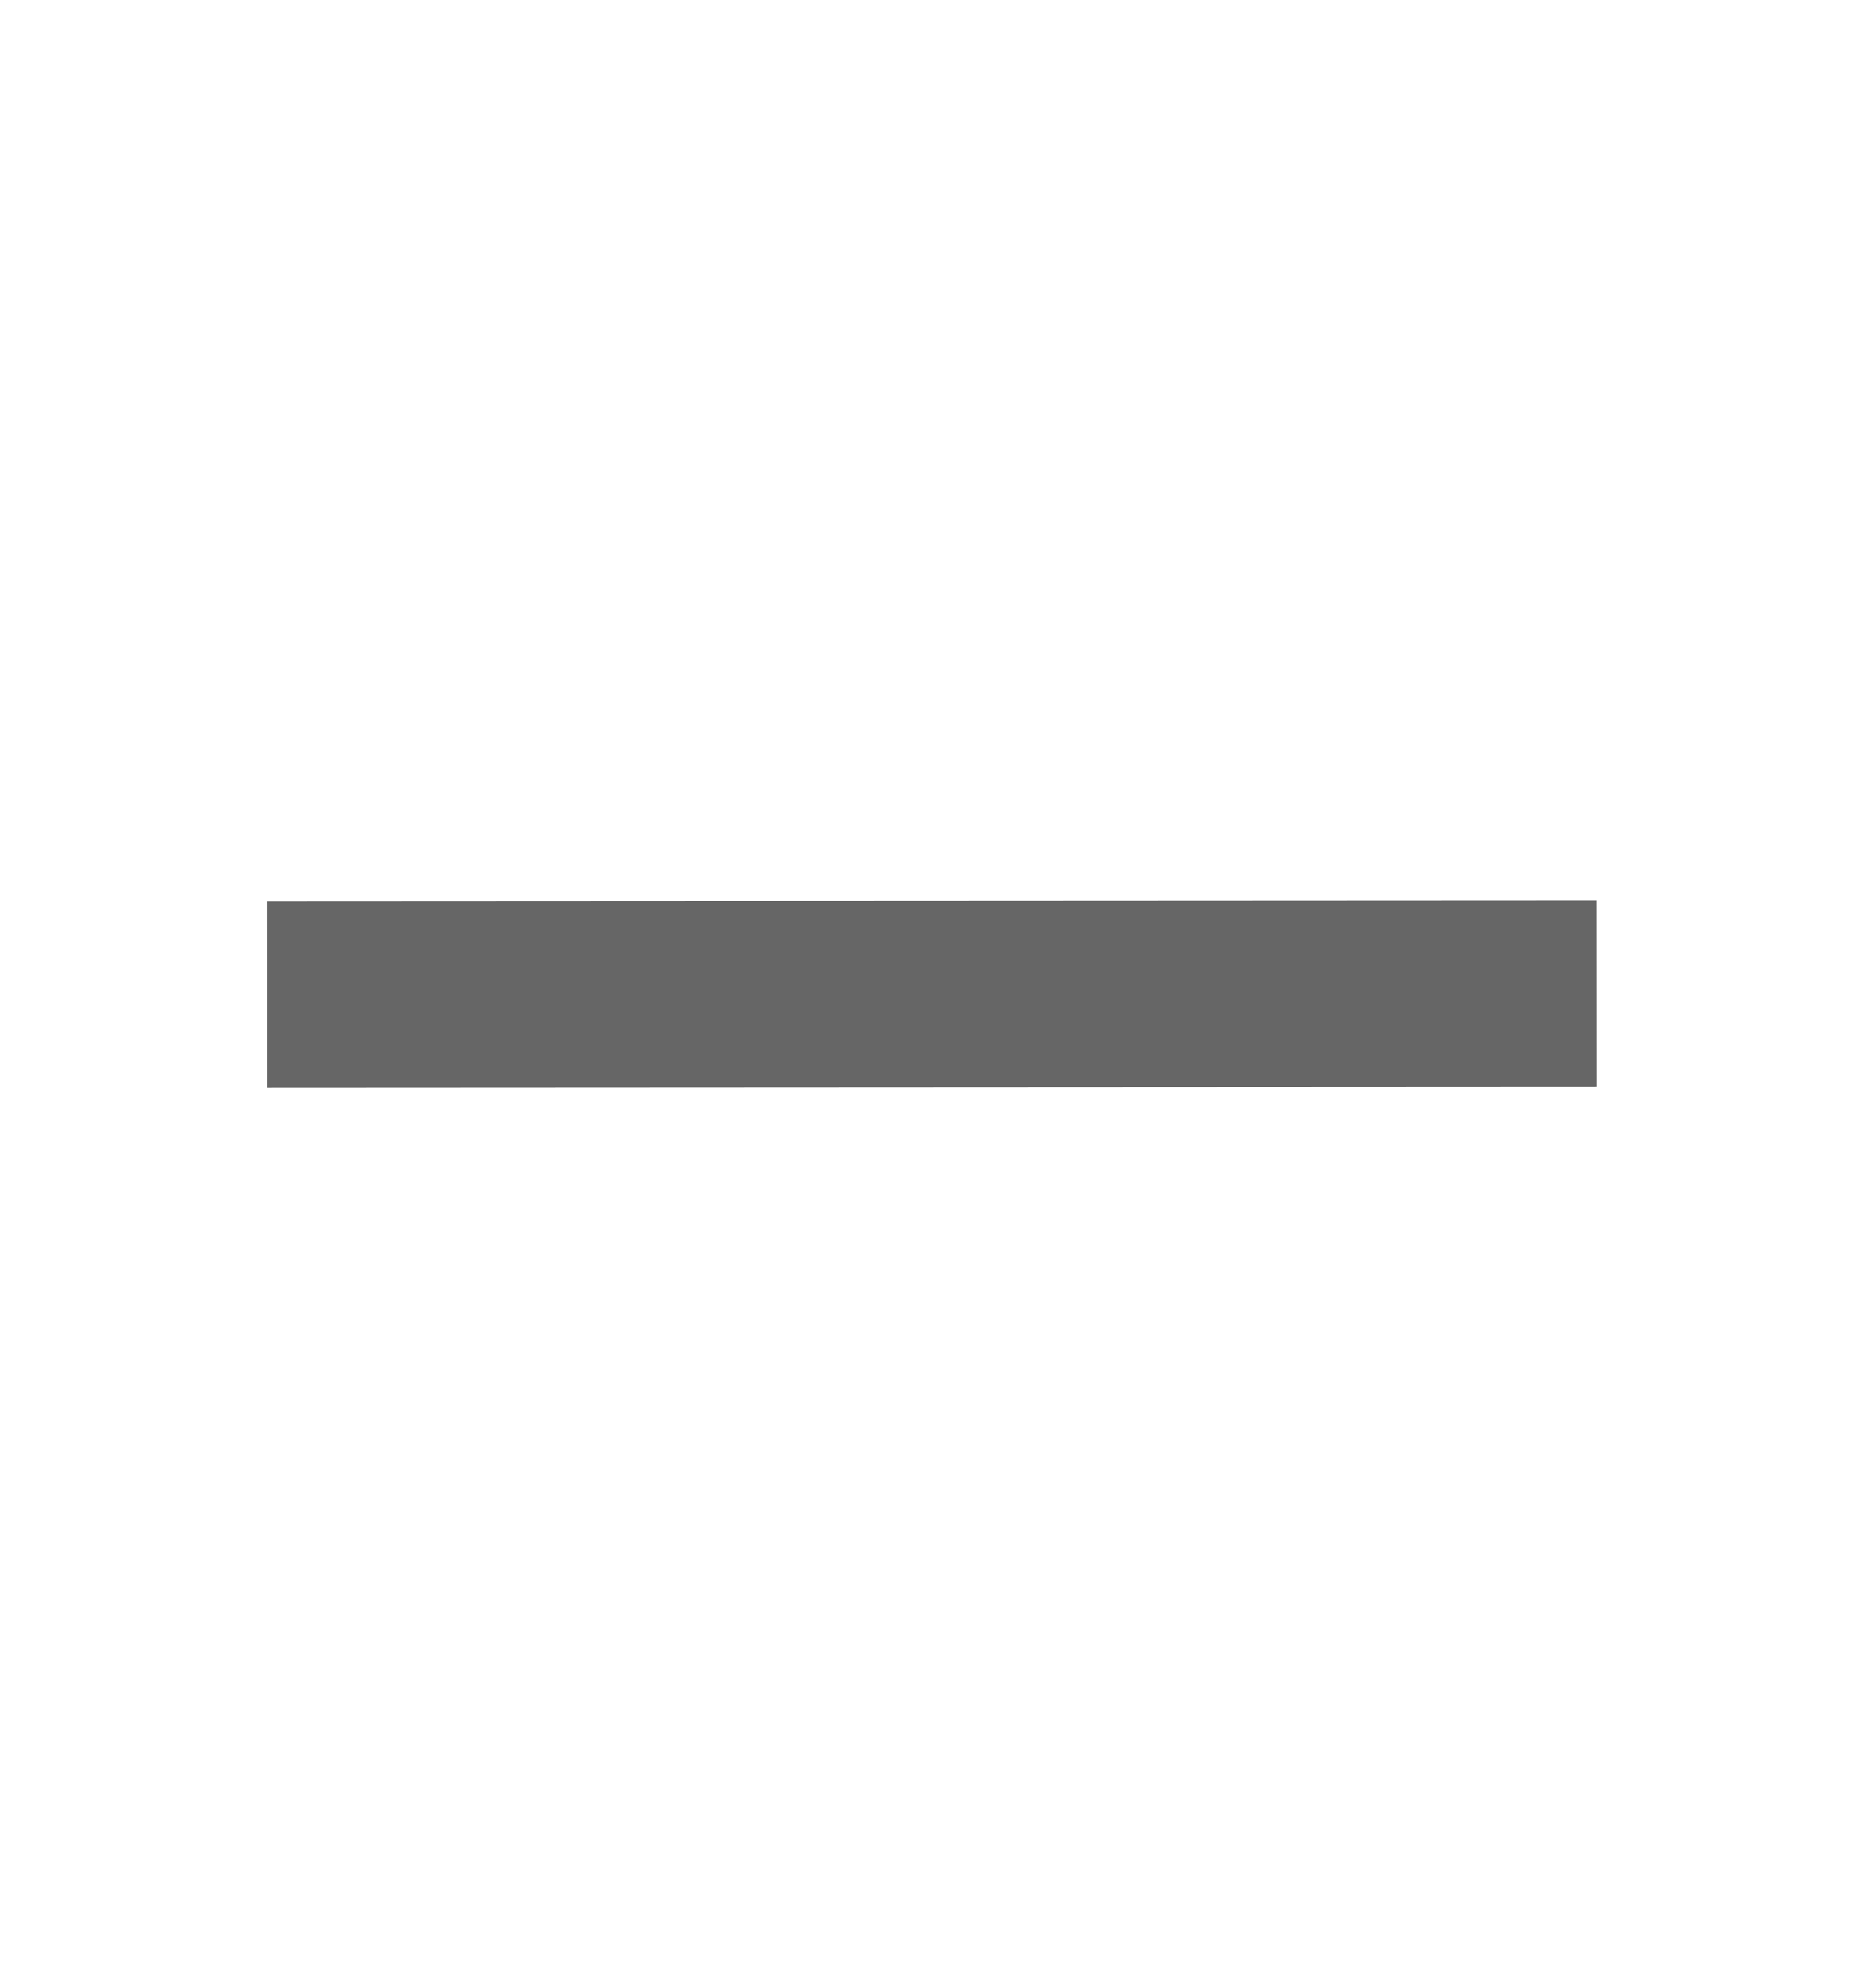
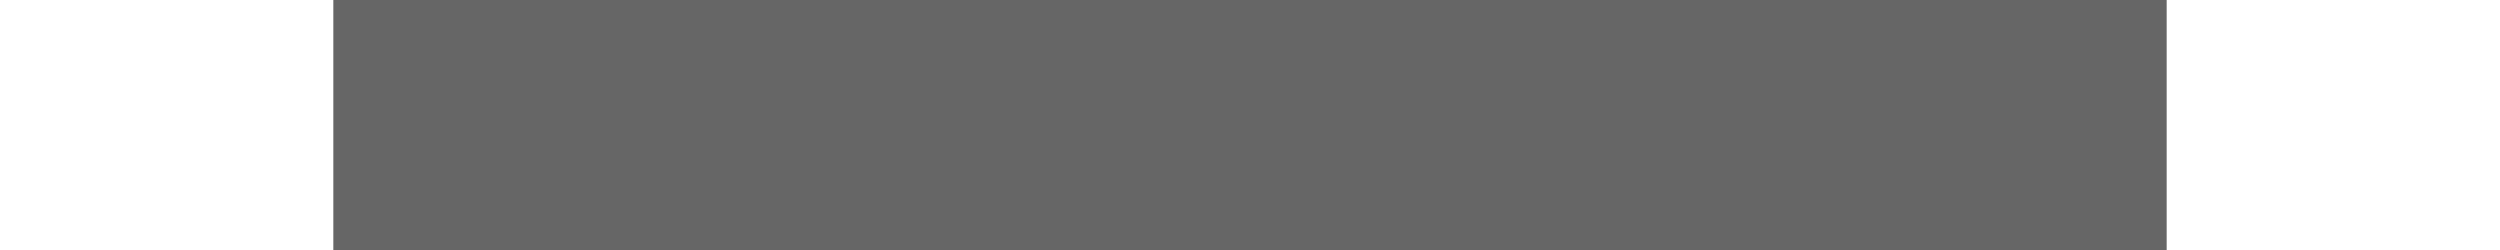
- <svg xmlns="http://www.w3.org/2000/svg" version="1.1" id="Layer_1" x="0px" y="0px" viewBox="0 0 30 32" style="enable-background:new 0 0 30 32;">
-   <style type="text/css" id="style1">
- 	.st0{fill:#666666;}
- </style>
+ <svg xmlns="http://www.w3.org/2000/svg" id="Layer_1" data-name="Layer 1" viewBox="0 0 30 3">
+   <defs>
+     <style>
+       .cls-1 {
+         fill: #666;
+       }
+     </style>
+   </defs>
  <g id="g1">
-     <rect x="4.291" y="14.509" transform="rotate(-0.03205834)" class="st0" width="21.399" height="3" id="rect1" style="stroke-width:1" />
+     <rect id="rect1" class="cls-1" x="4" y="0" width="22" height="3" />
  </g>
</svg>
